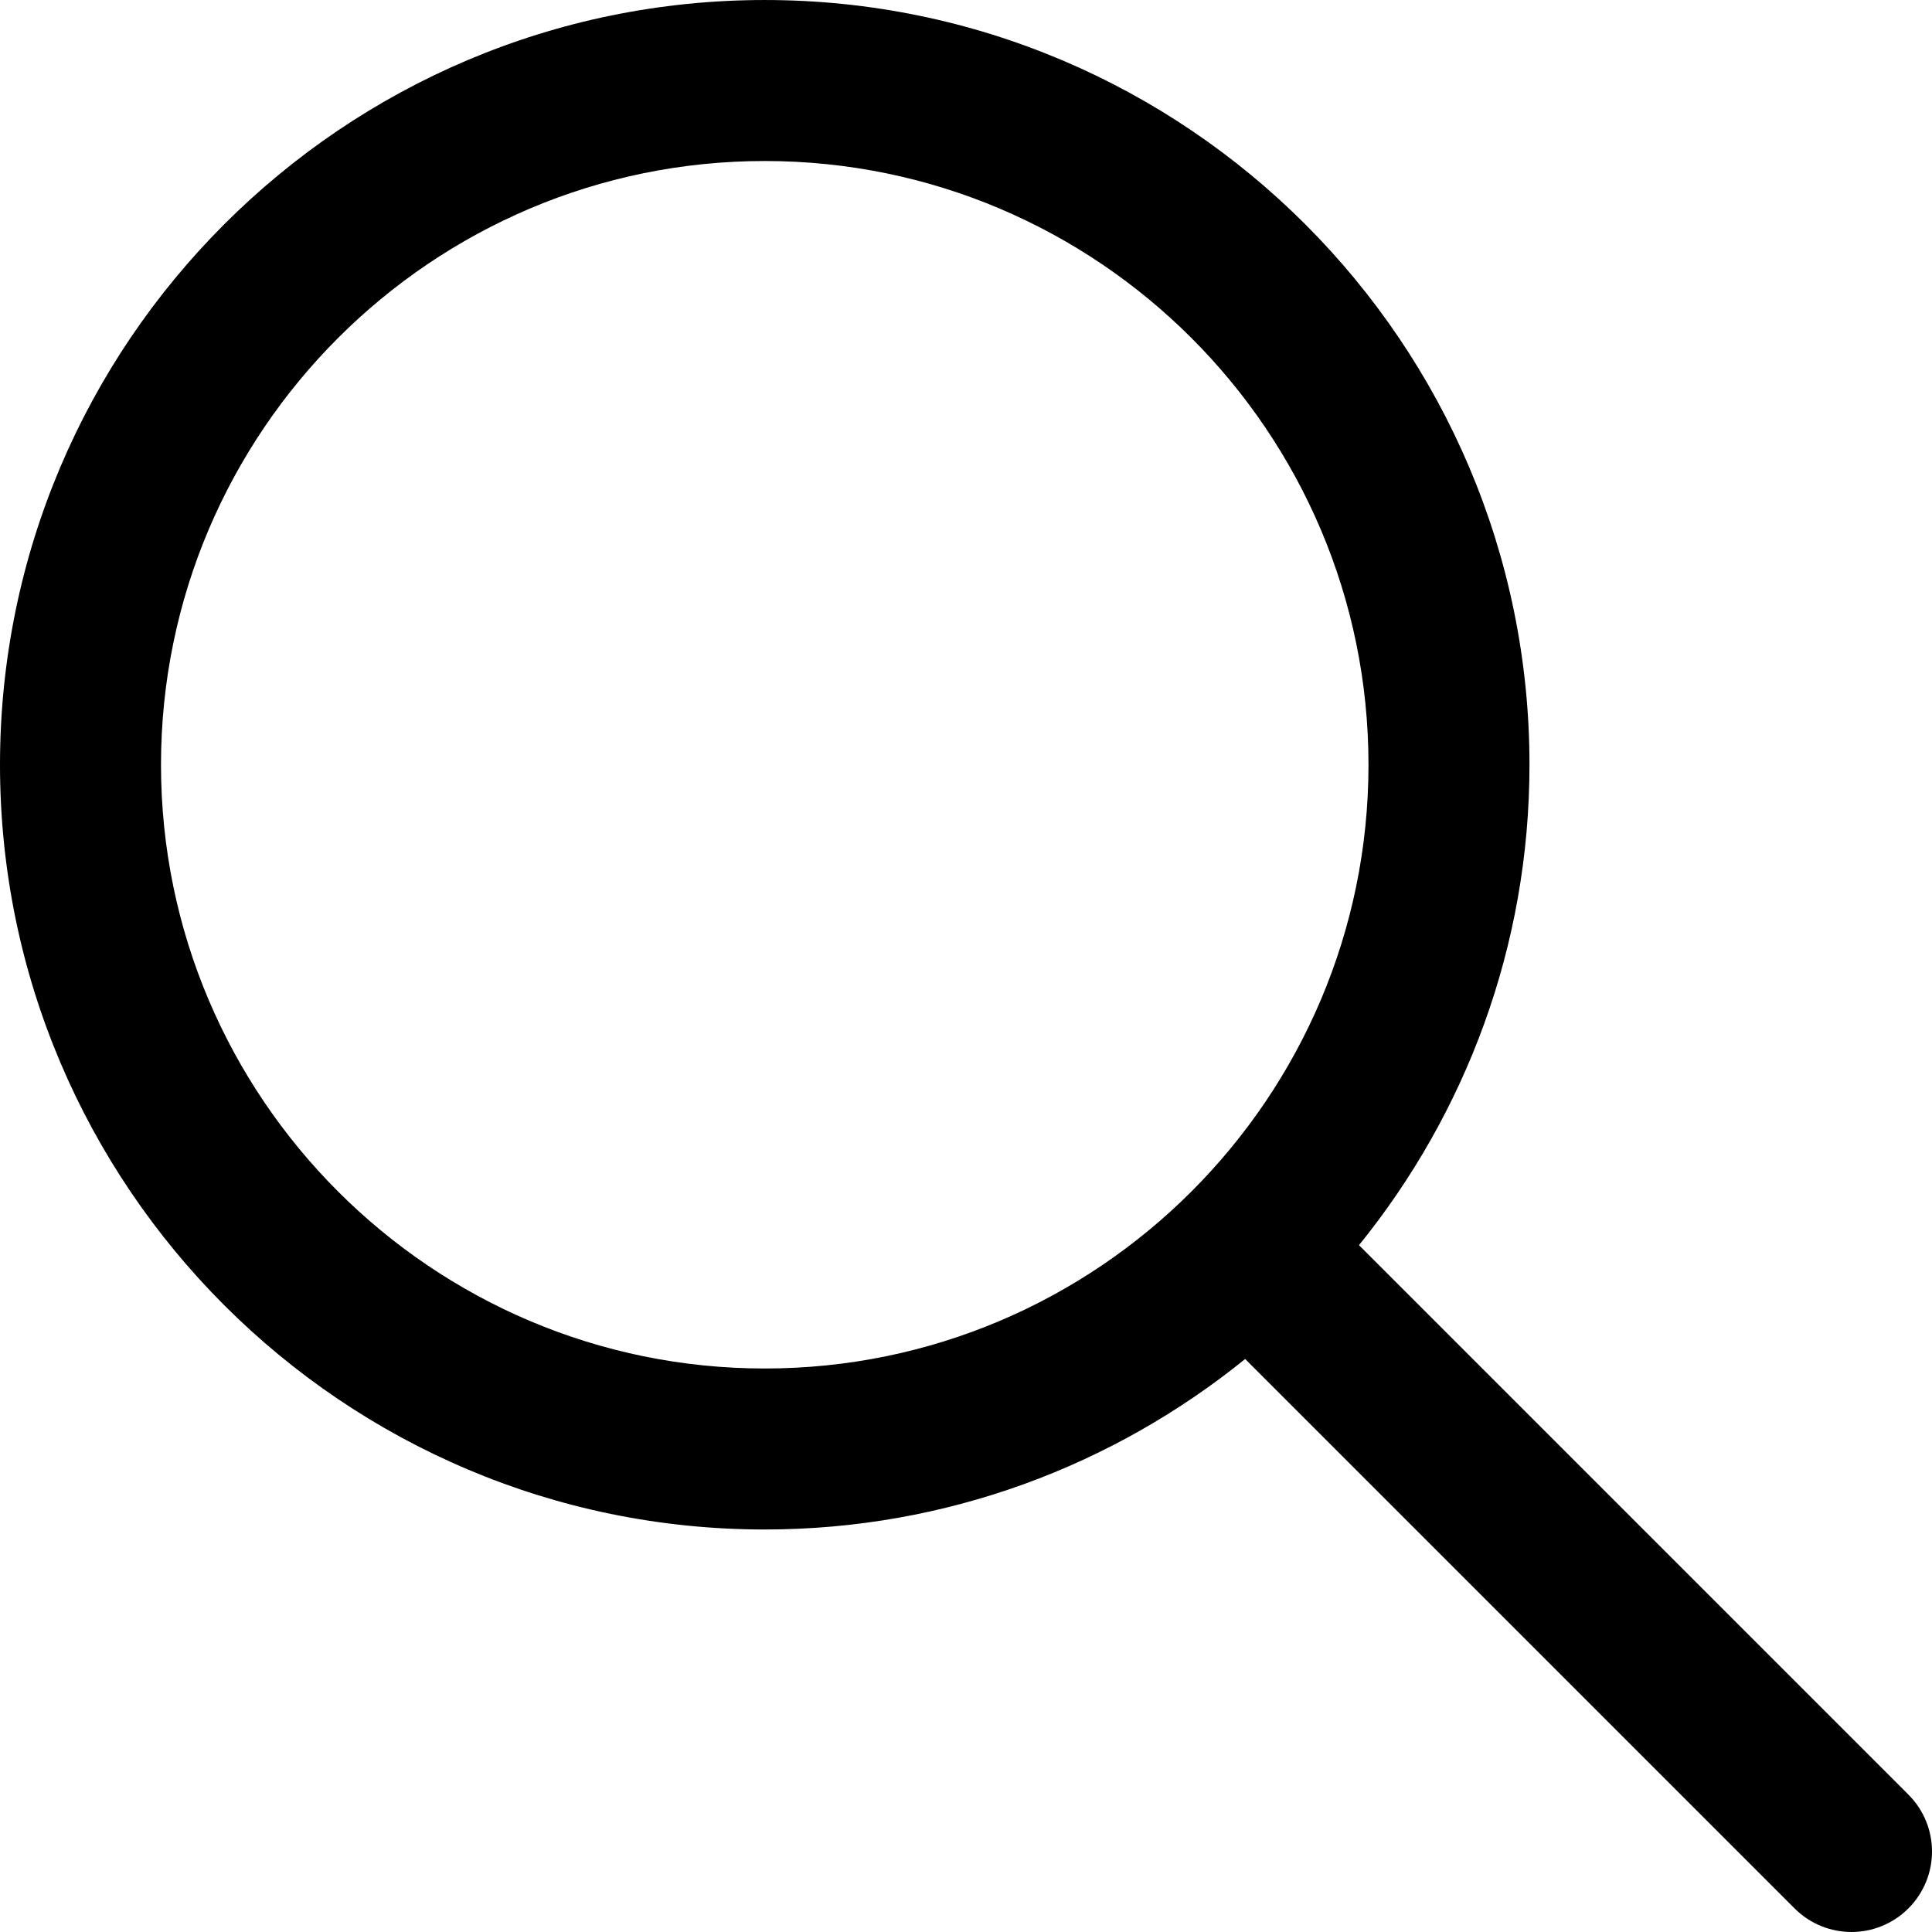
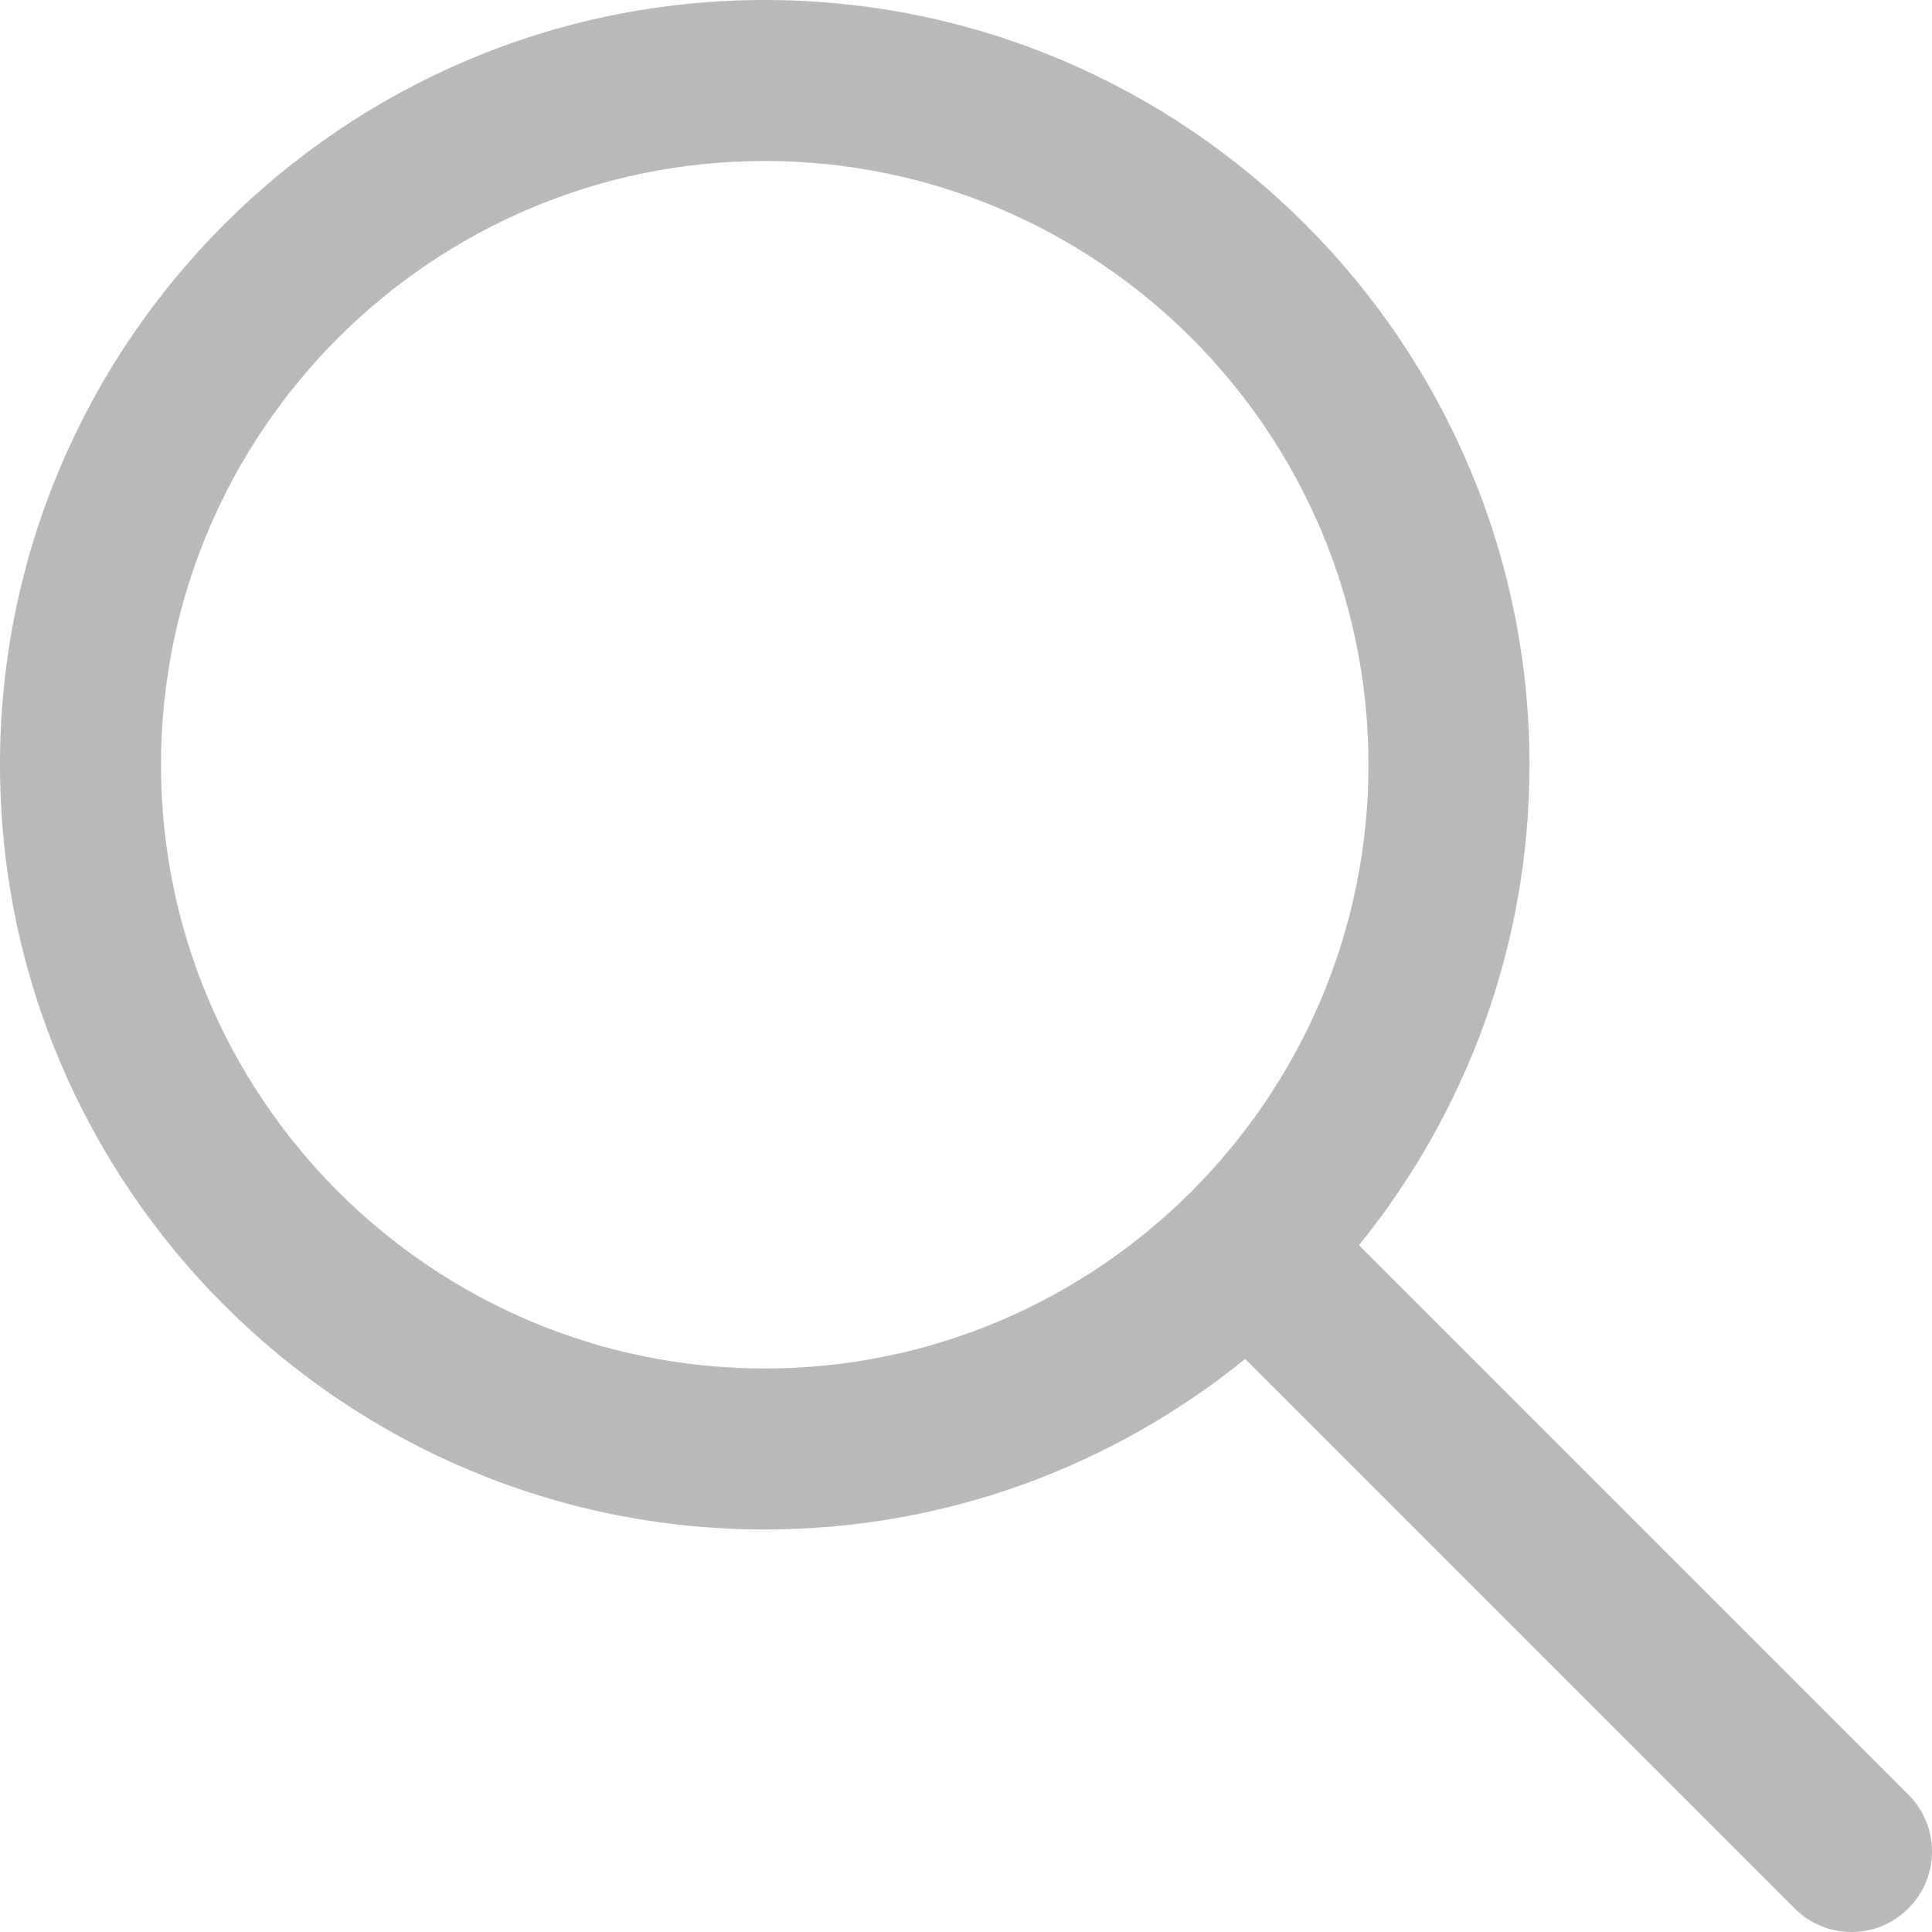
- <svg xmlns="http://www.w3.org/2000/svg" version="1.1" id="Capa_1" x="0px" y="0px" viewBox="0 0 512.005 512.005" style="enable-background:new 0 0 512.005 512.005;" xml:space="preserve">
+ <svg xmlns="http://www.w3.org/2000/svg" version="1.1" fill="#B9B9B9" id="Capa_1" x="0px" y="0px" viewBox="0 0 512.005 512.005" style="enable-background:new 0 0 512.005 512.005;" xml:space="preserve">
  <g>
    <g>
      <path d="M505.749,475.587l-145.6-145.6c28.203-34.837,45.184-79.104,45.184-127.317c0-111.744-90.923-202.667-202.667-202.667    S0,90.925,0,202.669s90.923,202.667,202.667,202.667c48.213,0,92.48-16.981,127.317-45.184l145.6,145.6    c4.16,4.16,9.621,6.251,15.083,6.251s10.923-2.091,15.083-6.251C514.091,497.411,514.091,483.928,505.749,475.587z     M202.667,362.669c-88.235,0-160-71.765-160-160s71.765-160,160-160s160,71.765,160,160S290.901,362.669,202.667,362.669z" />
    </g>
  </g>
  <g>
</g>
  <g>
</g>
  <g>
</g>
  <g>
</g>
  <g>
</g>
  <g>
</g>
  <g>
</g>
  <g>
</g>
  <g>
</g>
  <g>
</g>
  <g>
</g>
  <g>
</g>
  <g>
</g>
  <g>
</g>
  <g>
</g>
</svg>
